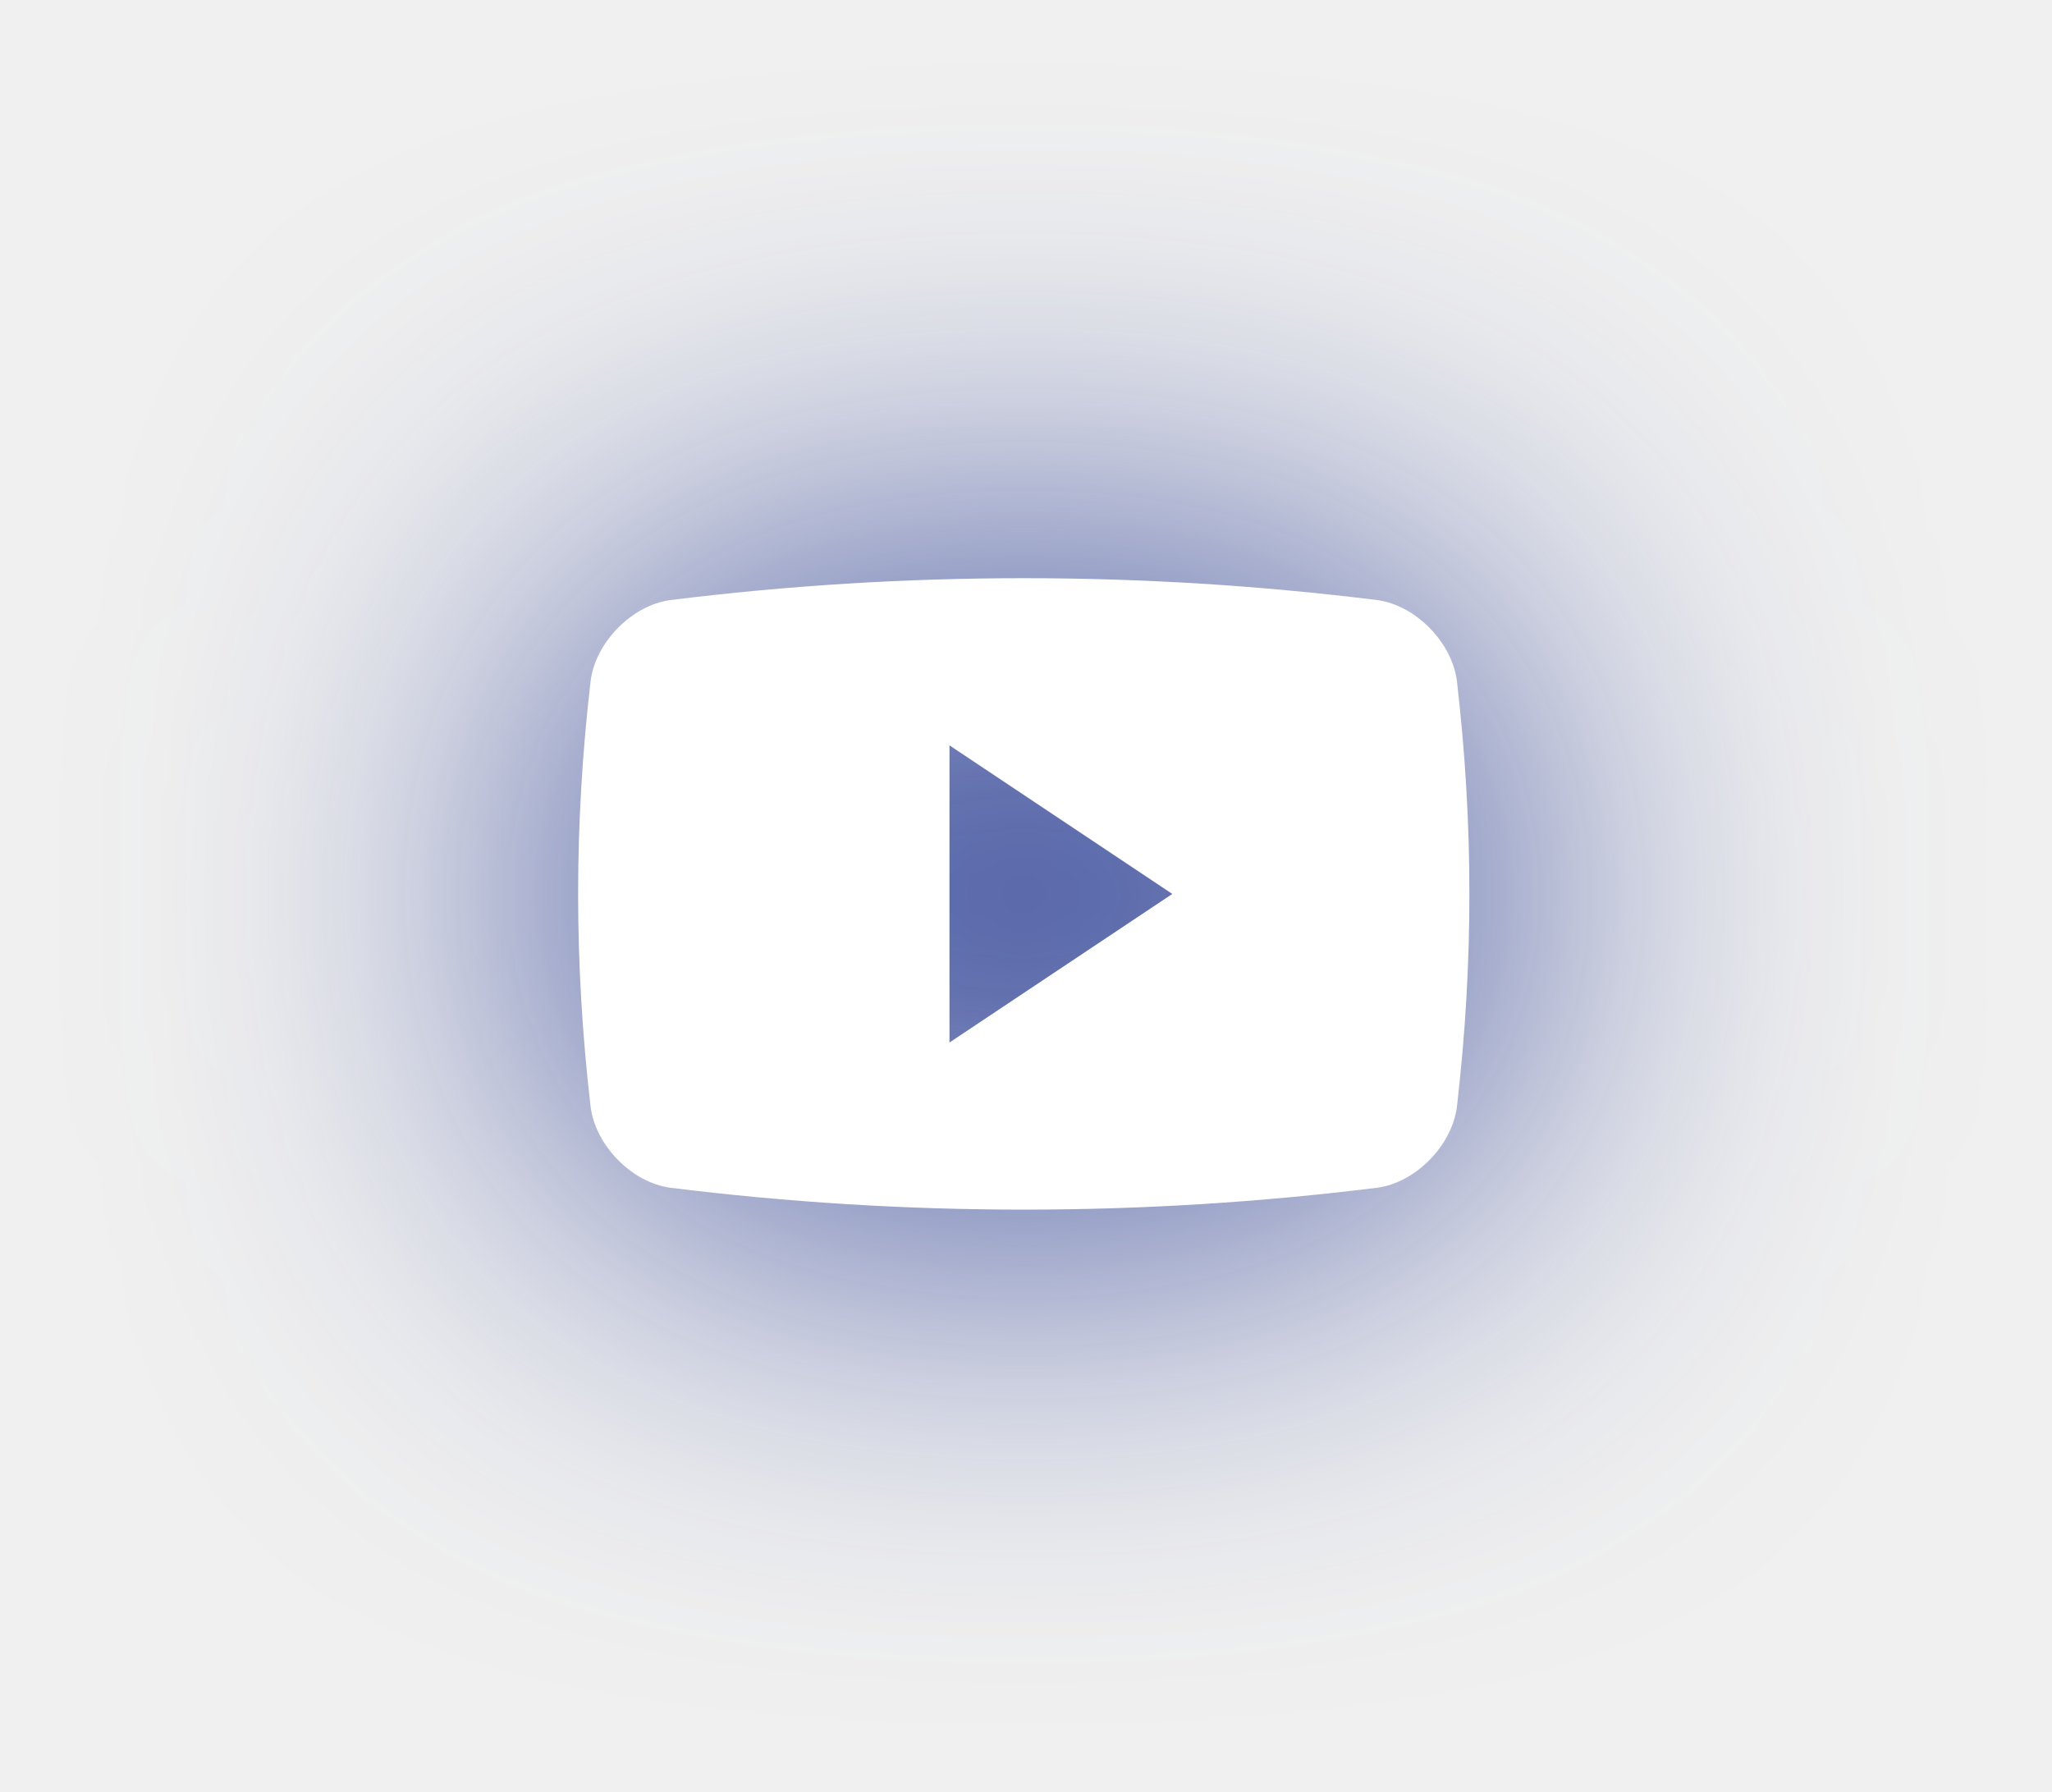
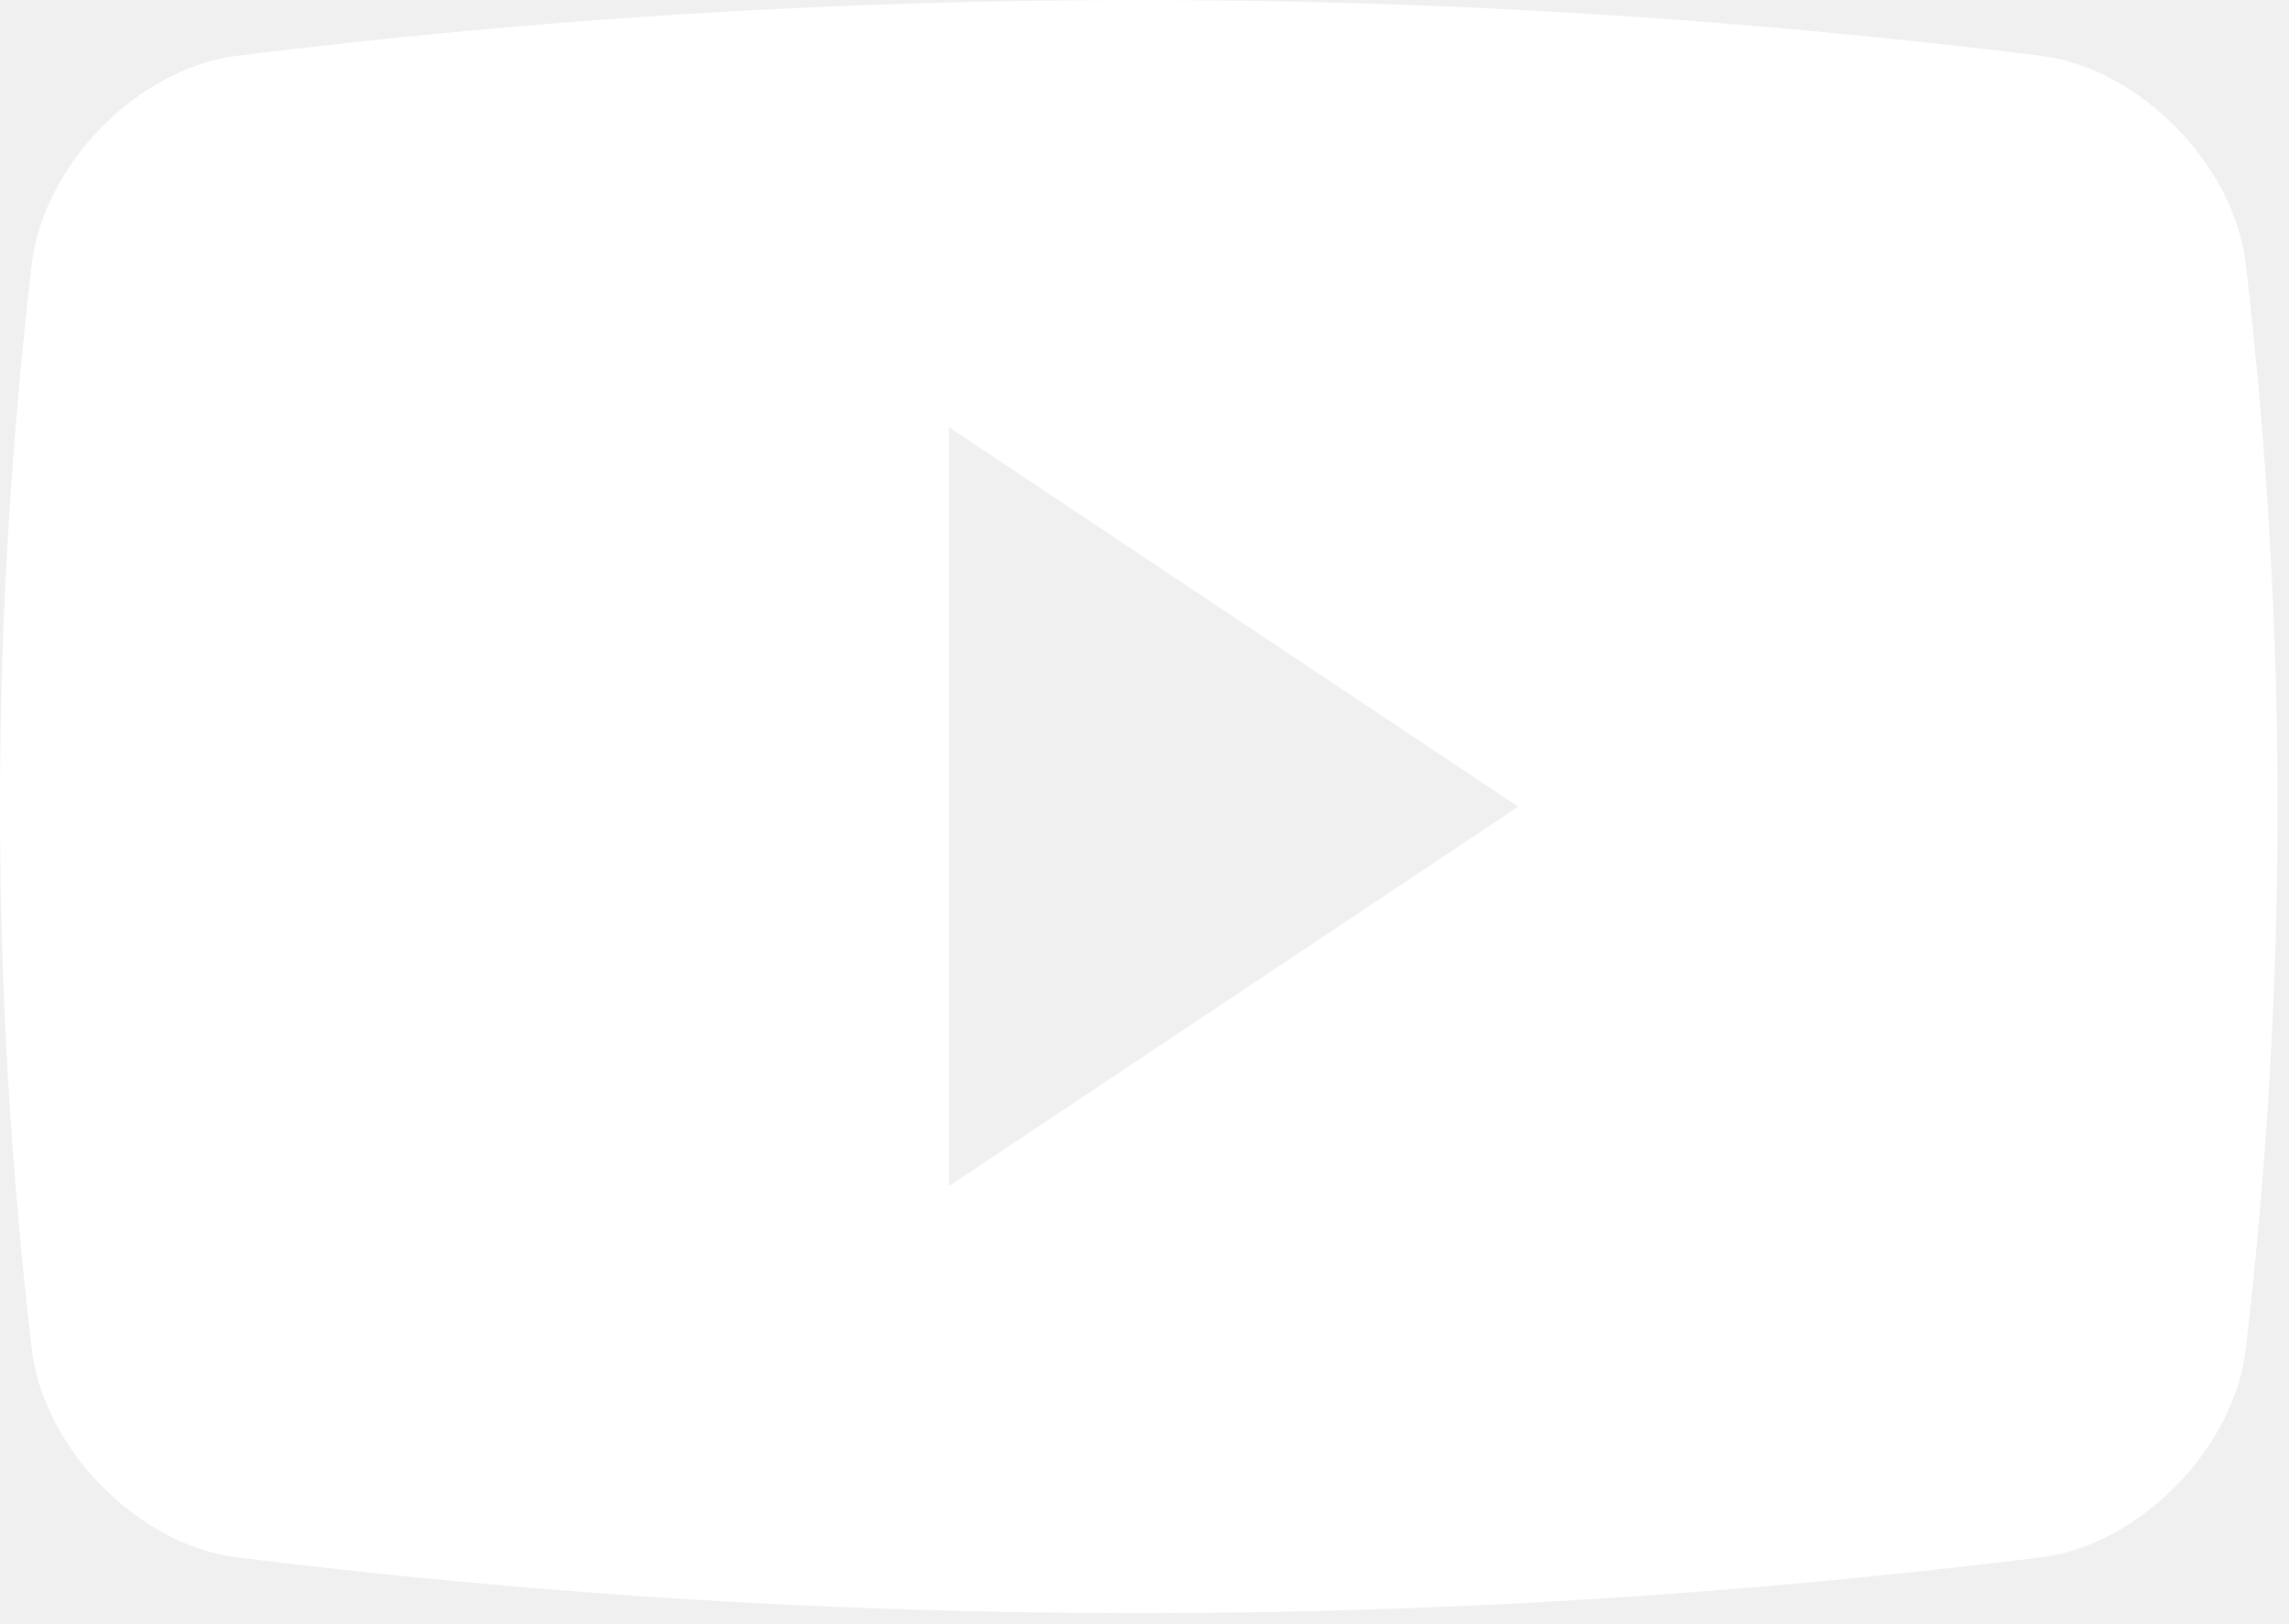
- <svg xmlns="http://www.w3.org/2000/svg" width="323" height="282" viewBox="0 0 323 282" fill="none">
-   <g filter="url(#filter0_f_2_85)">
-     <path d="M229.339 107.265C228.603 101.122 222.813 95.231 216.756 94.442C179.819 89.853 142.469 89.853 105.544 94.442C99.481 95.23 93.692 101.122 92.956 107.265C90.348 129.78 90.348 151.61 92.956 174.119C93.692 180.262 99.481 186.158 105.544 186.942C142.469 191.532 179.821 191.532 216.756 186.942C222.813 186.16 228.603 180.262 229.339 174.119C231.947 151.612 231.947 129.78 229.339 107.265ZM149.455 164.079V117.312L184.53 140.697L149.455 164.079Z" fill="#263A93" />
-   </g>
-   <path d="M229.339 107.265C228.603 101.122 222.813 95.231 216.756 94.442C179.819 89.853 142.469 89.853 105.544 94.442C99.481 95.23 93.692 101.122 92.956 107.265C90.348 129.78 90.348 151.61 92.956 174.119C93.692 180.262 99.481 186.158 105.544 186.942C142.469 191.532 179.821 191.532 216.756 186.942C222.813 186.16 228.603 180.262 229.339 174.119C231.947 151.612 231.947 129.78 229.339 107.265ZM149.455 164.079V117.312L184.53 140.697L149.455 164.079Z" fill="white" />
-   <defs>
-     <filter id="filter0_f_2_85" x="0" y="0" width="322.295" height="281.384" filterUnits="userSpaceOnUse" color-interpolation-filters="sRGB">
-       <feFlood flood-opacity="0" result="BackgroundImageFix" />
-       <feBlend mode="normal" in="SourceGraphic" in2="BackgroundImageFix" result="shape" />
-       <feGaussianBlur stdDeviation="45.5" result="effect1_foregroundBlur_2_85" />
-     </filter>
-   </defs>
+ <svg xmlns="http://www.w3.org/2000/svg" width="141" height="100" viewBox="0 0 141 100" fill="none">
+   <path d="M138.339 16.265C137.603 10.122 131.813 4.231 125.756 3.442C88.82 -1.147 51.469 -1.147 14.544 3.442C8.481 4.23 2.692 10.122 1.956 16.265C-0.652 38.78 -0.652 60.61 1.956 83.119C2.692 89.262 8.481 95.158 14.544 95.942C51.469 100.532 88.821 100.532 125.756 95.942C131.813 95.16 137.603 89.262 138.339 83.119C140.947 60.612 140.947 38.78 138.339 16.265ZM58.455 73.079V26.312L93.53 49.697L58.455 73.079Z" fill="#fff" />
</svg>
